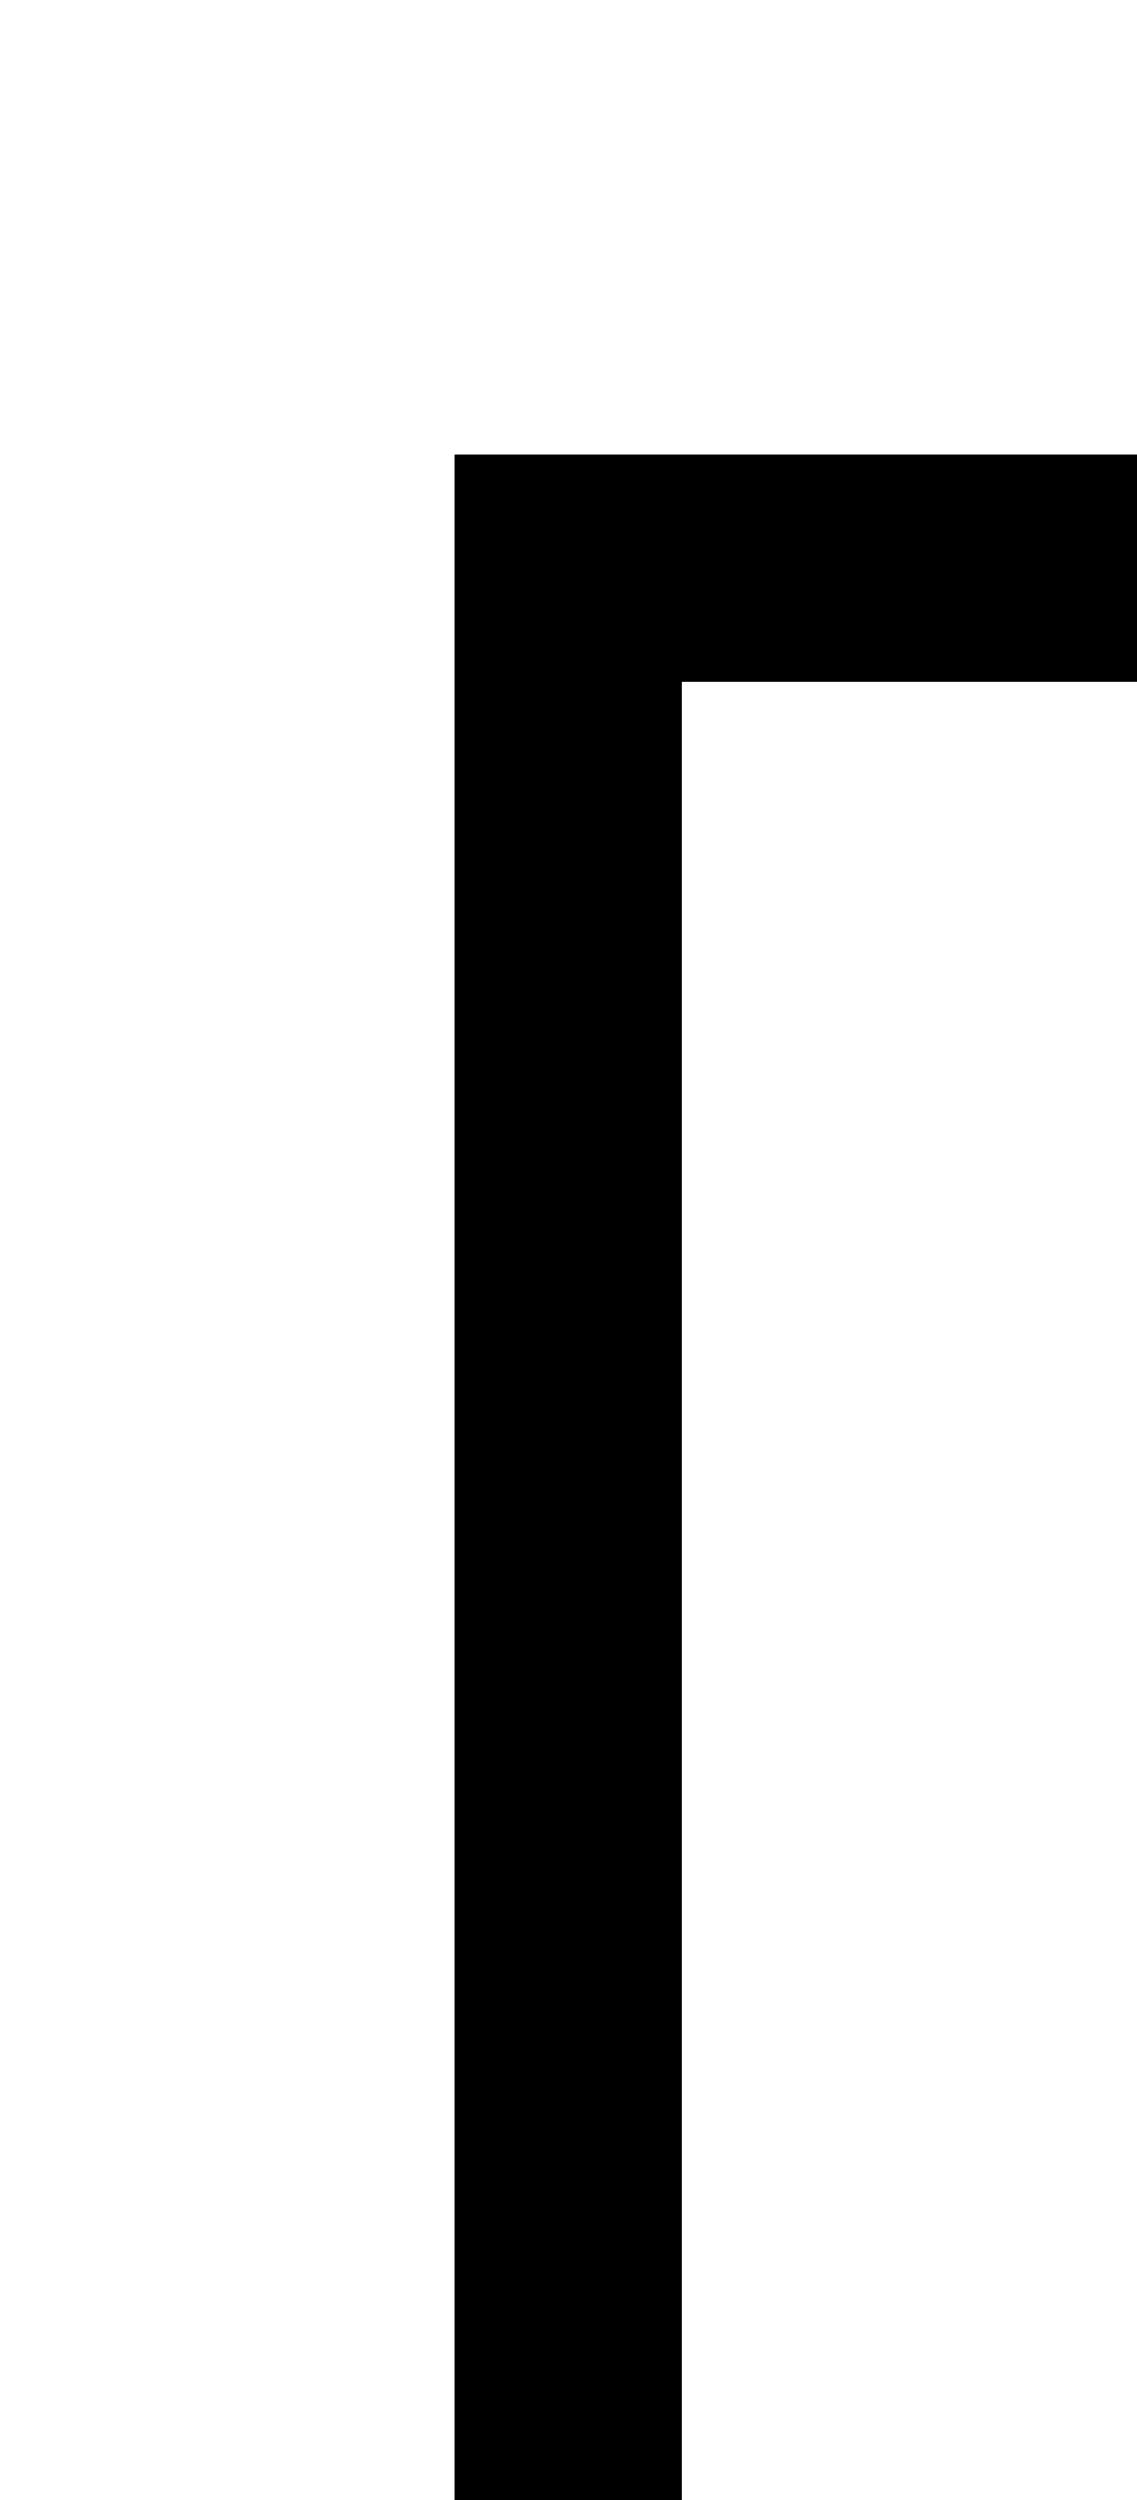
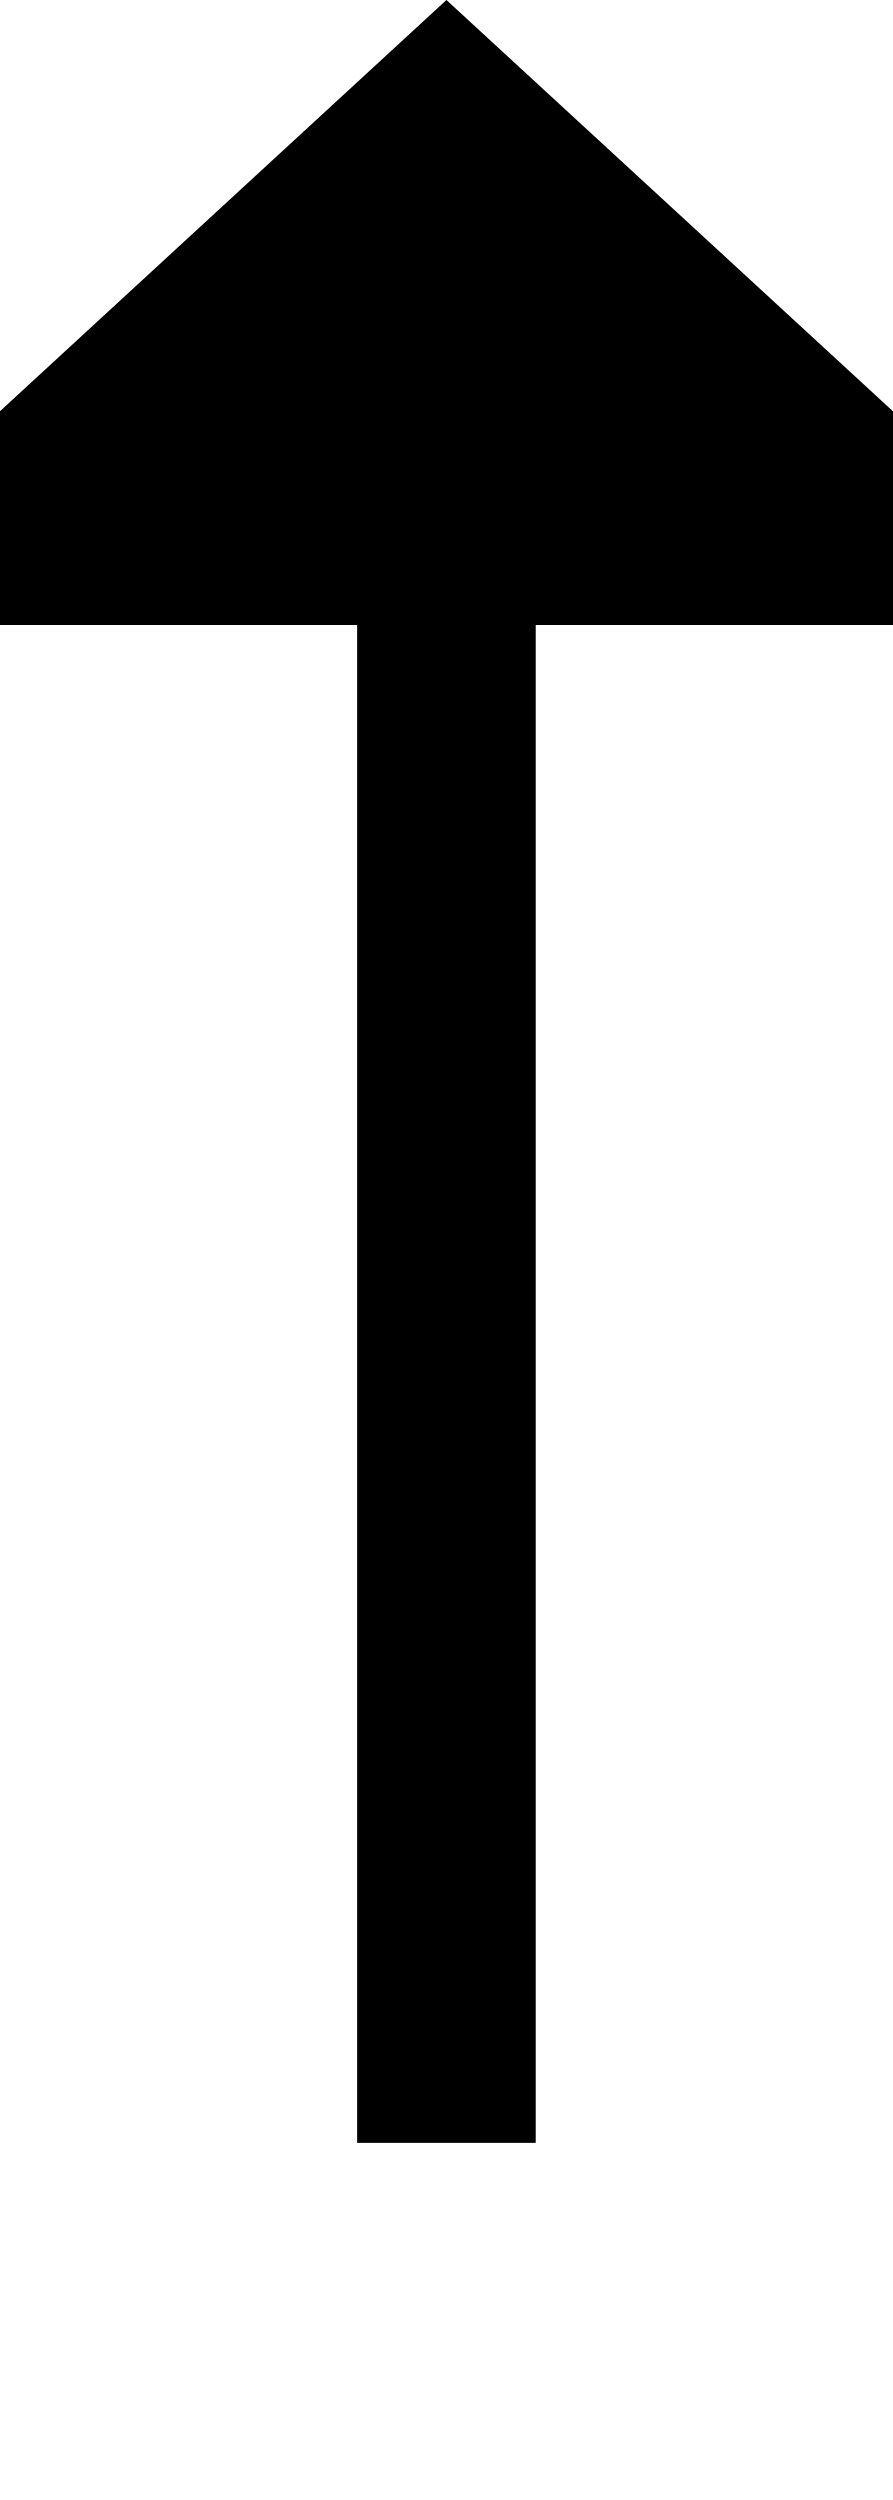
- <svg xmlns="http://www.w3.org/2000/svg" version="1.1" width="10px" height="22px" preserveAspectRatio="xMidYMin meet" viewBox="509 185  8 22">
-   <path d="M 513 208  L 513 190  L 763 190  L 763 202  " stroke-width="2" stroke="#000000" fill="none" />
-   <path d="M 755.4 201  L 763 208  L 770.6 201  L 755.4 201  Z " fill-rule="nonzero" fill="#000000" stroke="none" />
+ <svg xmlns="http://www.w3.org/2000/svg" version="1.1" width="10px" height="28px" preserveAspectRatio="xMidYMin meet" viewBox="509 245  8 28">
+   <path d="M 513 269  L 513 251  " stroke-width="2" stroke="#000000" fill="none" />
+   <path d="M 520.6 252  L 513 245  L 505.4 252  L 520.6 252  Z " fill-rule="nonzero" fill="#000000" stroke="none" />
</svg>
